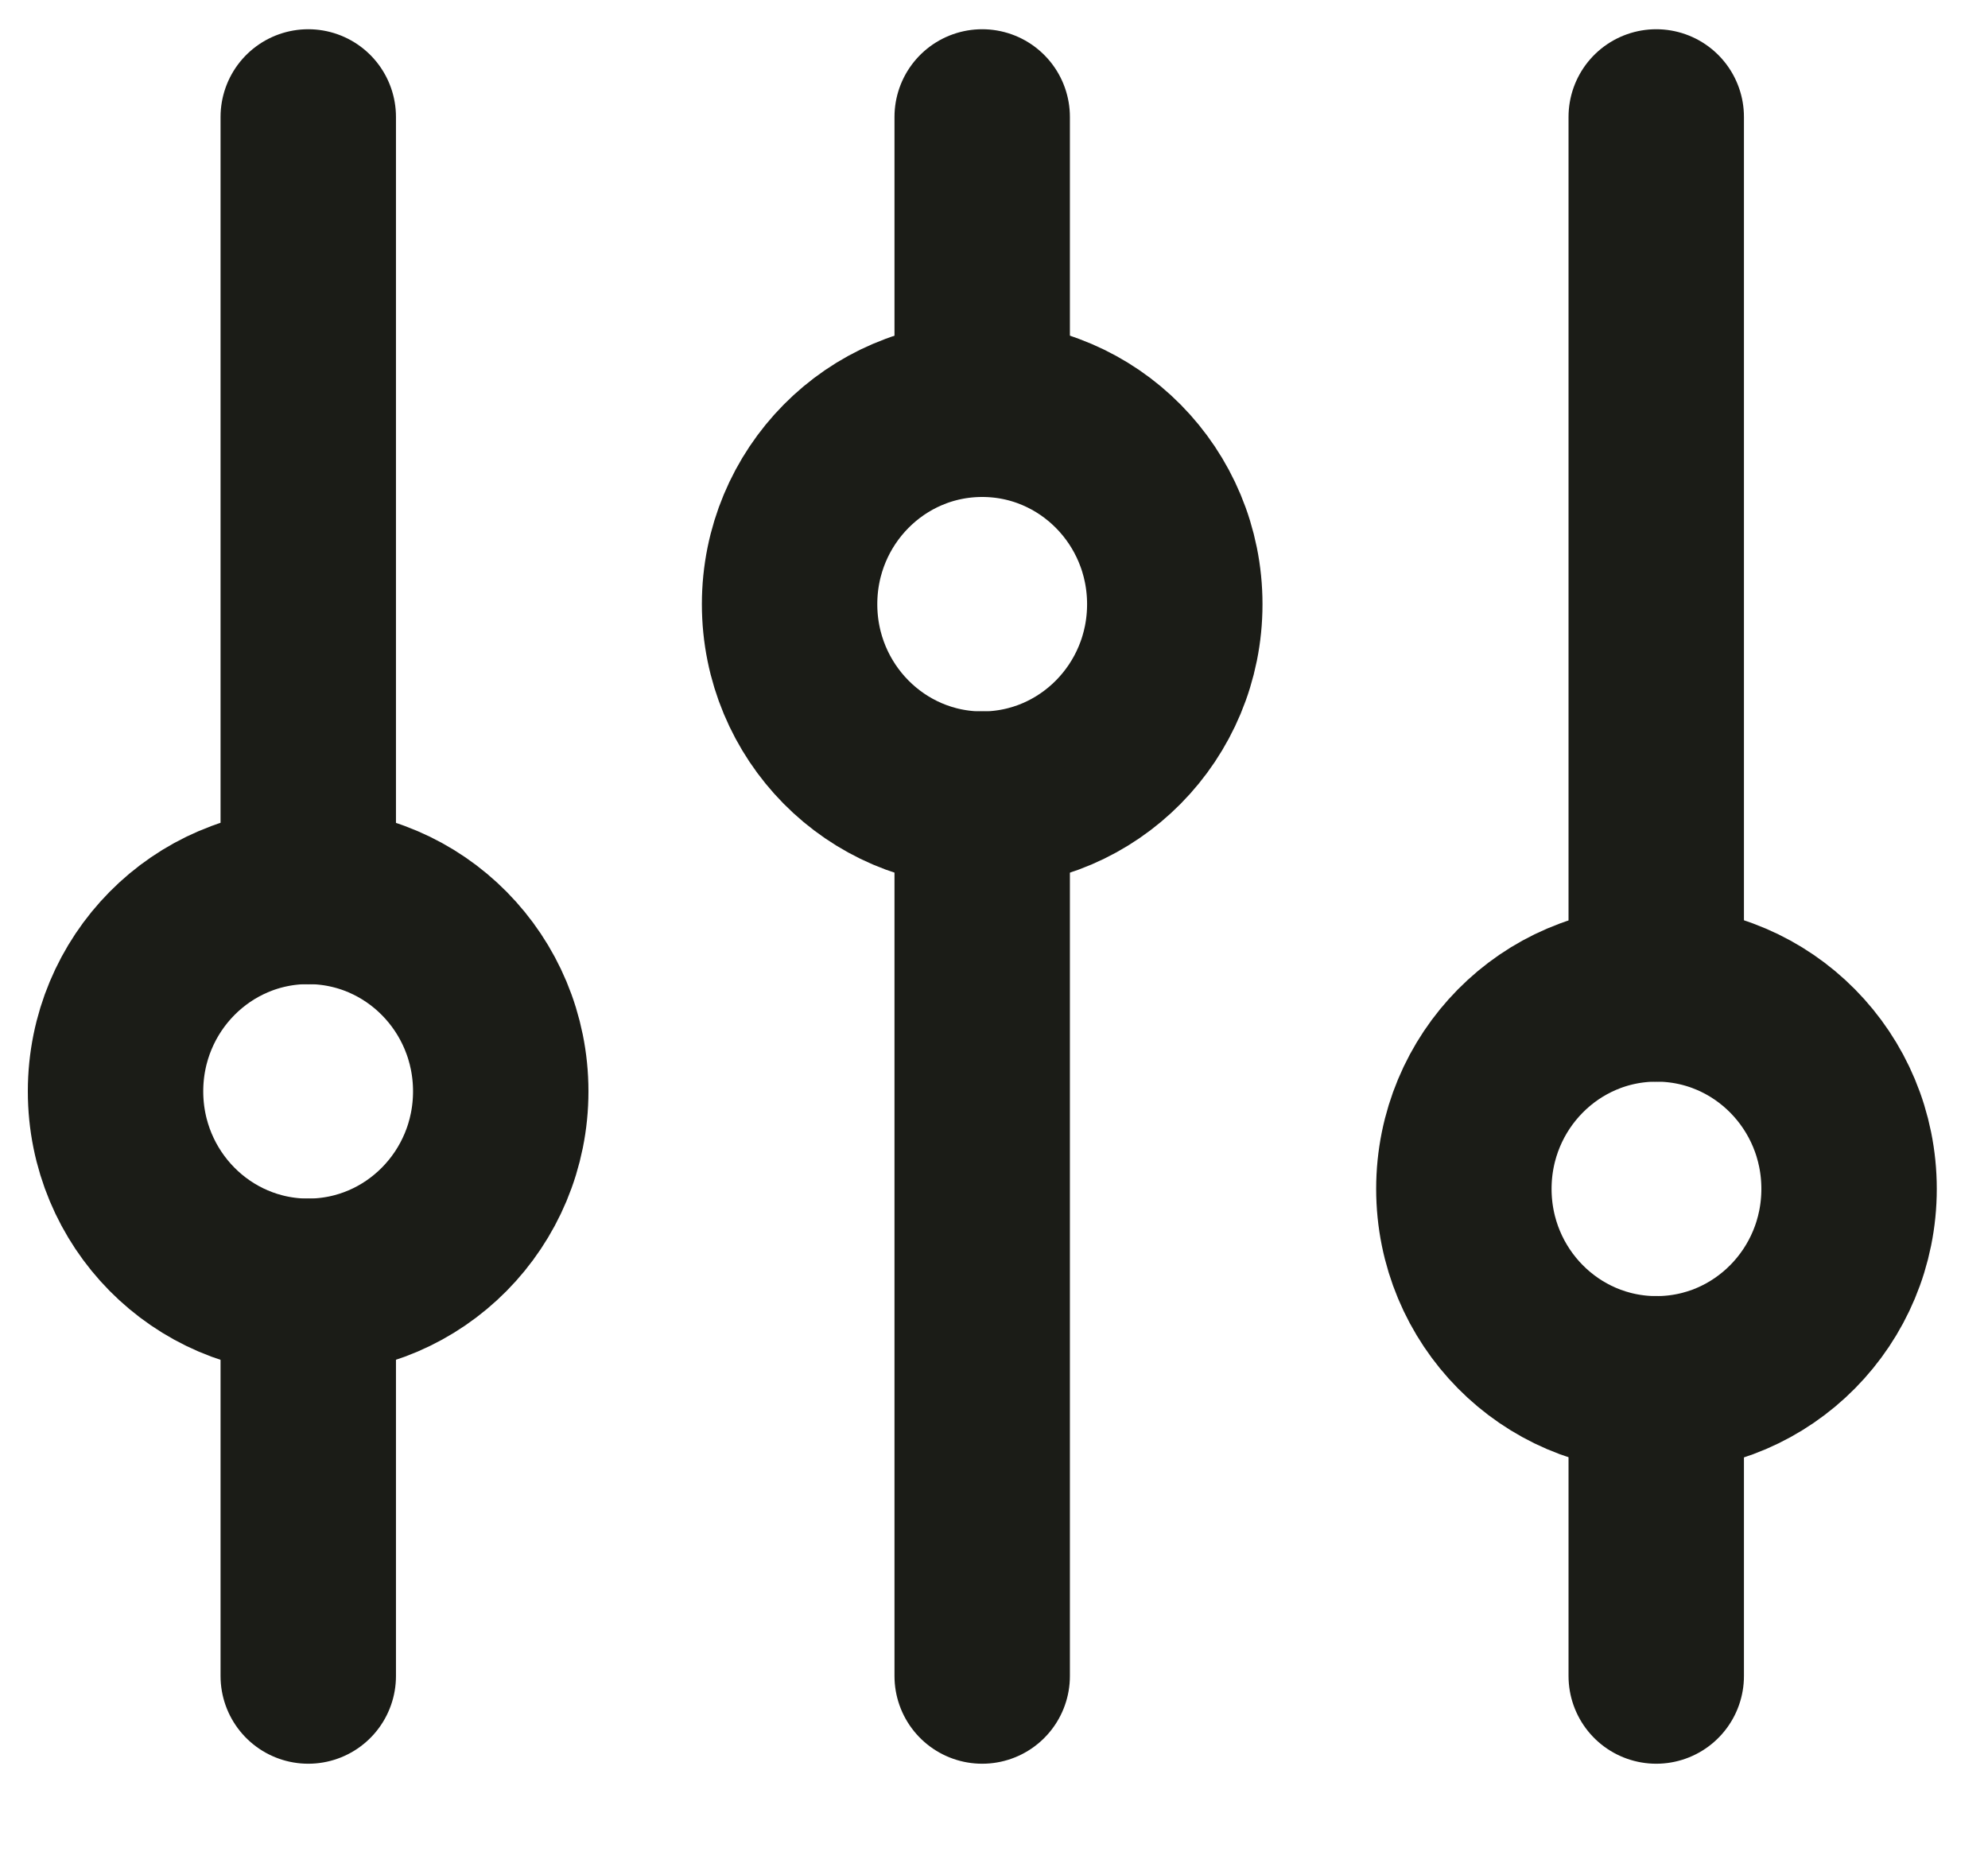
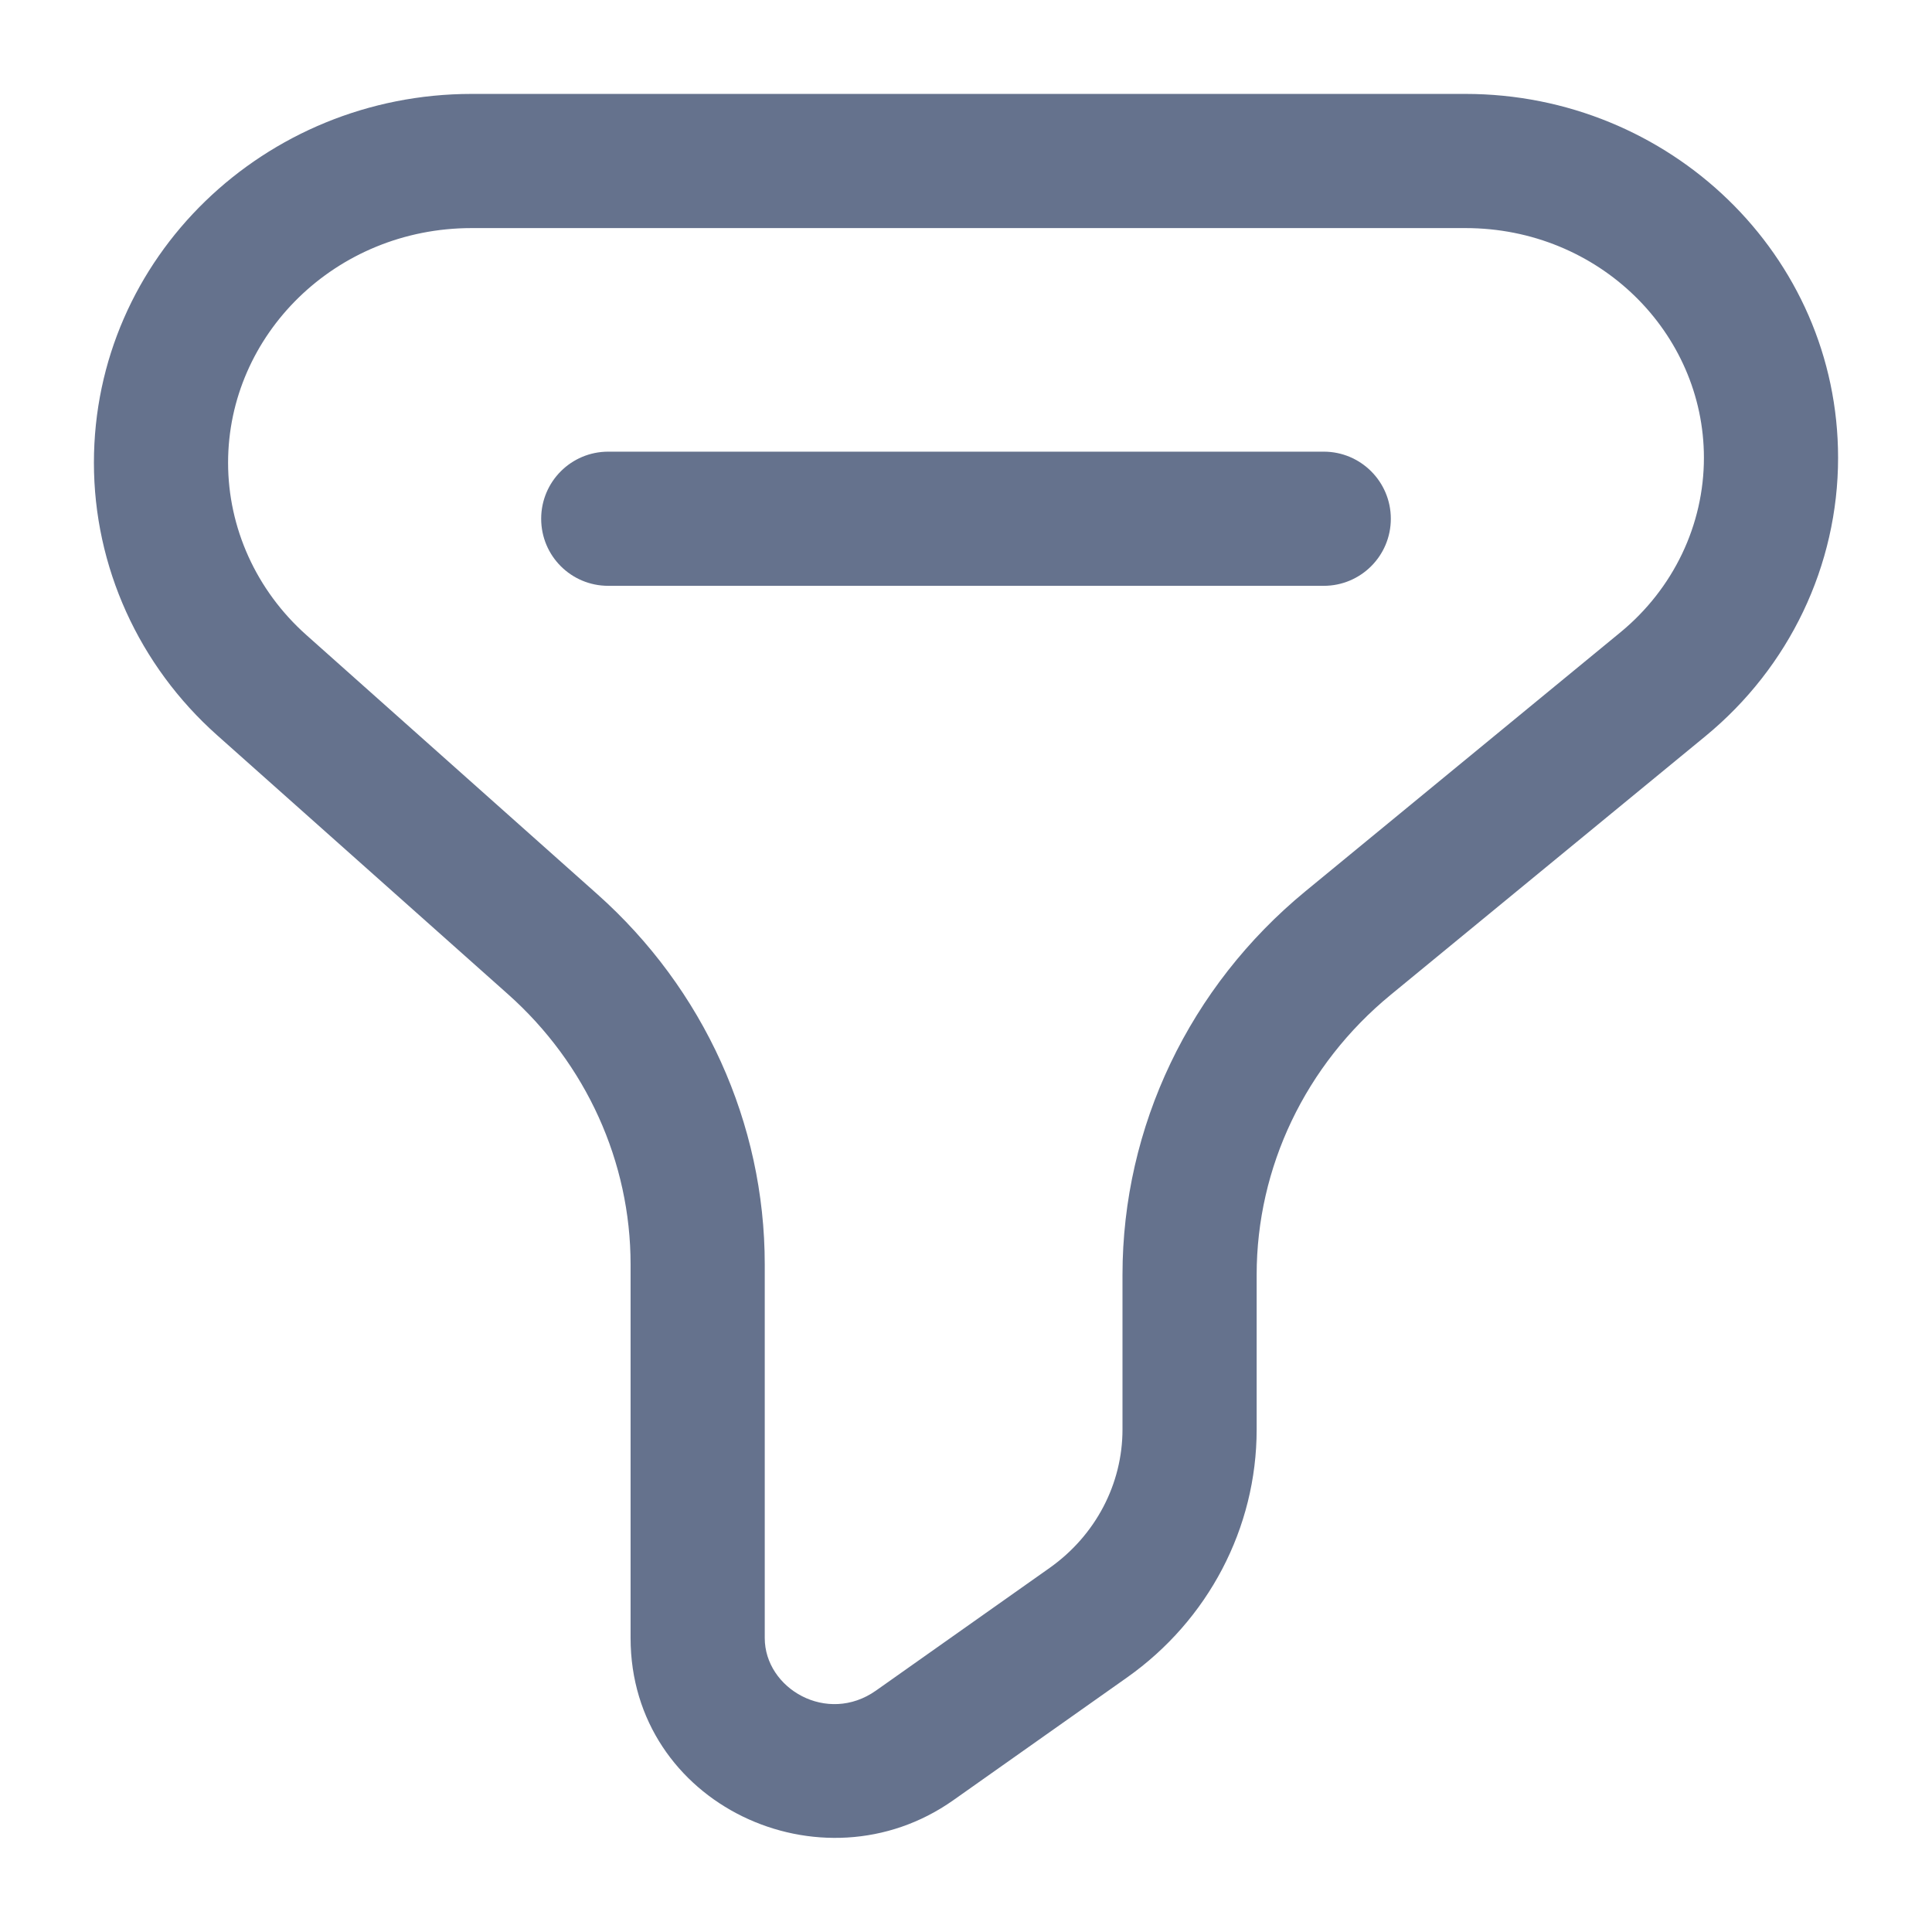
- <svg xmlns="http://www.w3.org/2000/svg" width="17" height="16" viewBox="0 0 17 16" fill="none">
-   <ellipse cx="14.165" cy="10.167" rx="1.647" ry="1.667" stroke="#1B1C17" stroke-width="1.5" stroke-linecap="round" />
-   <ellipse cx="8.399" cy="5.167" rx="1.647" ry="1.667" stroke="#1B1C17" stroke-width="1.5" stroke-linecap="round" />
-   <ellipse cx="2.635" cy="9.333" rx="1.647" ry="1.667" stroke="#1B1C17" stroke-width="1.5" stroke-linecap="round" />
-   <path d="M8.399 14.333L8.399 6.833" stroke="#1B1C17" stroke-width="1.5" stroke-linecap="round" />
-   <path d="M8.399 3.5L8.399 1" stroke="#1B1C17" stroke-width="1.5" stroke-linecap="round" />
-   <path d="M14.163 8.5L14.163 1" stroke="#1B1C17" stroke-width="1.5" stroke-linecap="round" />
-   <path d="M2.636 14.333L2.636 11" stroke="#1B1C17" stroke-width="1.5" stroke-linecap="round" />
-   <path d="M14.163 14.333L14.163 11.833" stroke="#1B1C17" stroke-width="1.5" stroke-linecap="round" />
-   <path d="M2.636 7.667L2.636 1" stroke="#1B1C17" stroke-width="1.5" stroke-linecap="round" />
+ <svg xmlns="http://www.w3.org/2000/svg" width="18" height="18" viewBox="0 0 18 18" fill="none">
+   <path d="M5.667 4.208C5.321 4.208 5.042 4.488 5.042 4.833C5.042 5.179 5.321 5.458 5.667 5.458L12.333 5.458C12.678 5.458 12.958 5.179 12.958 4.833C12.958 4.488 12.678 4.208 12.333 4.208L5.667 4.208Z" fill="#65728D" />
+   <path fill-rule="evenodd" clip-rule="evenodd" d="M4.394 0.875C2.468 0.875 0.875 2.396 0.875 4.311C0.875 5.28 1.294 6.201 2.023 6.85L4.733 9.263C5.463 9.913 5.875 10.827 5.875 11.78V15.261C5.875 16.812 7.655 17.639 8.882 16.772L10.5 15.629C11.255 15.096 11.708 14.238 11.708 13.318V11.877C11.708 10.877 12.161 9.923 12.955 9.27L15.889 6.859C16.67 6.217 17.125 5.269 17.125 4.265C17.125 2.376 15.553 0.875 13.653 0.875H4.394ZM2.125 4.311C2.125 3.121 3.124 2.125 4.394 2.125H13.653C14.898 2.125 15.875 3.1 15.875 4.265C15.875 4.888 15.593 5.484 15.095 5.893L12.162 8.304C11.085 9.19 10.458 10.495 10.458 11.877V13.318C10.458 13.823 10.21 14.303 9.779 14.608L8.161 15.751C7.706 16.072 7.125 15.732 7.125 15.261V11.78C7.125 10.464 6.556 9.213 5.564 8.33L2.854 5.916C2.387 5.5 2.125 4.917 2.125 4.311Z" fill="#65728D" />
</svg>
